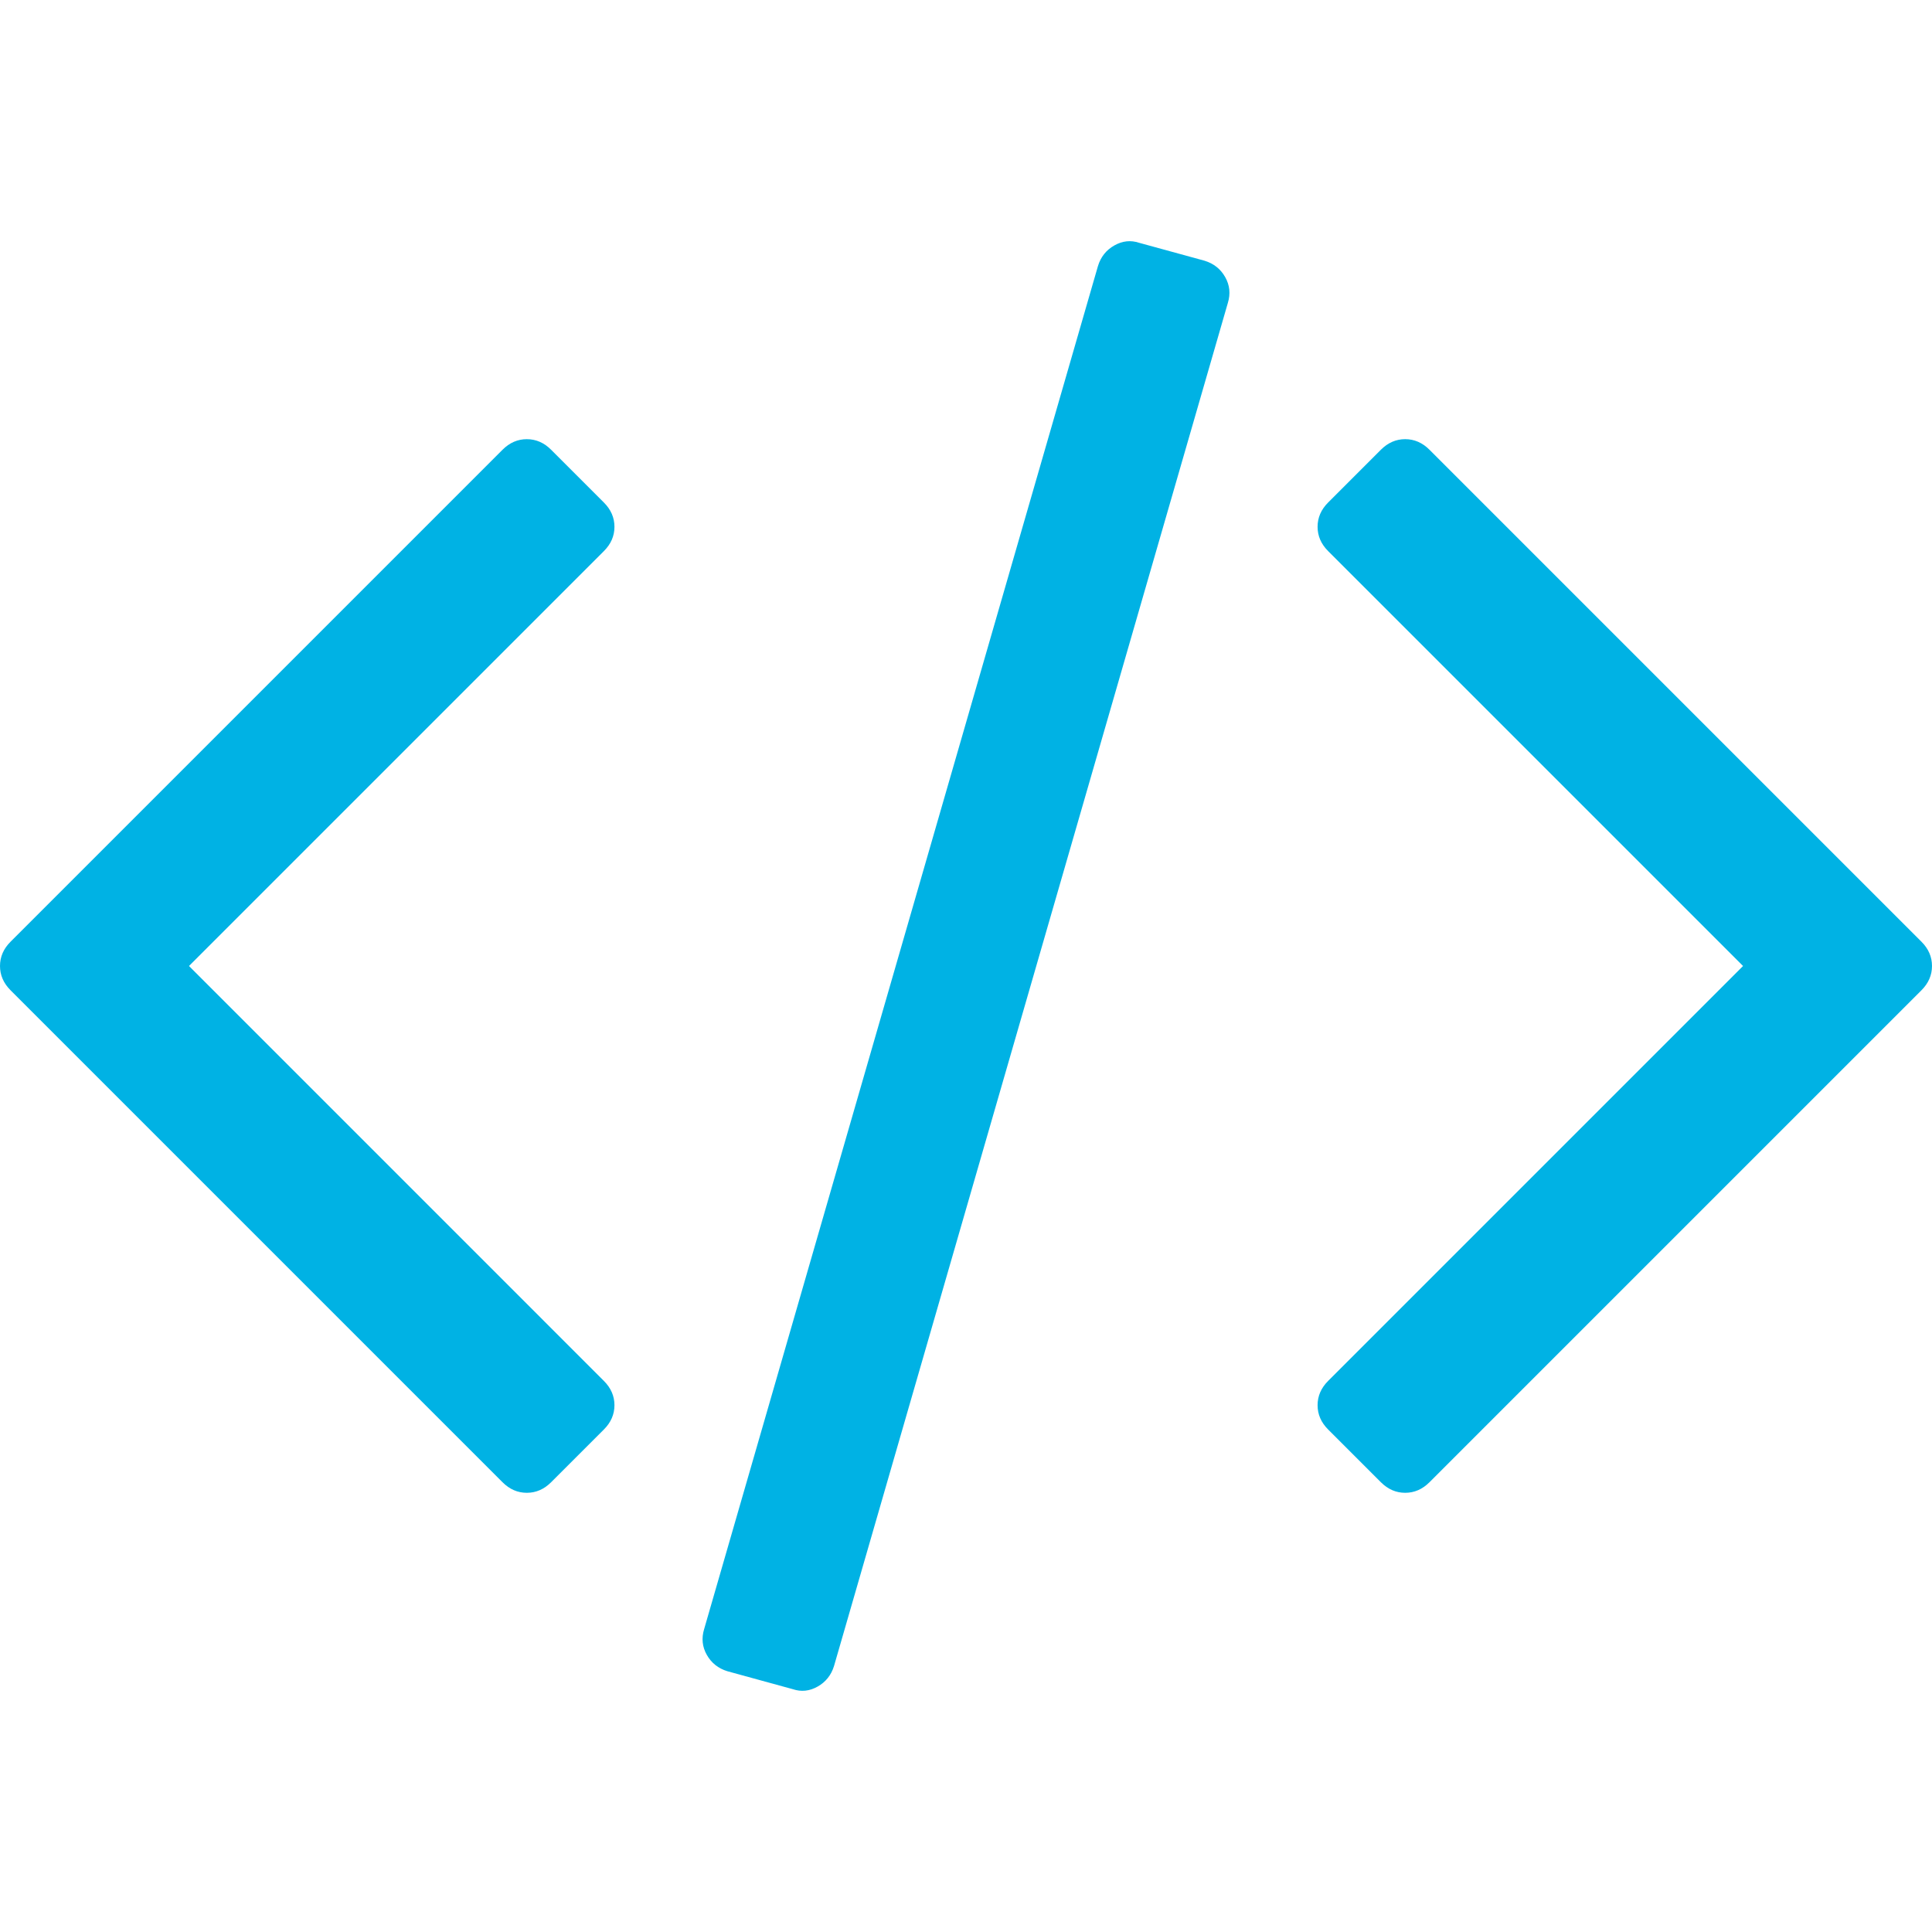
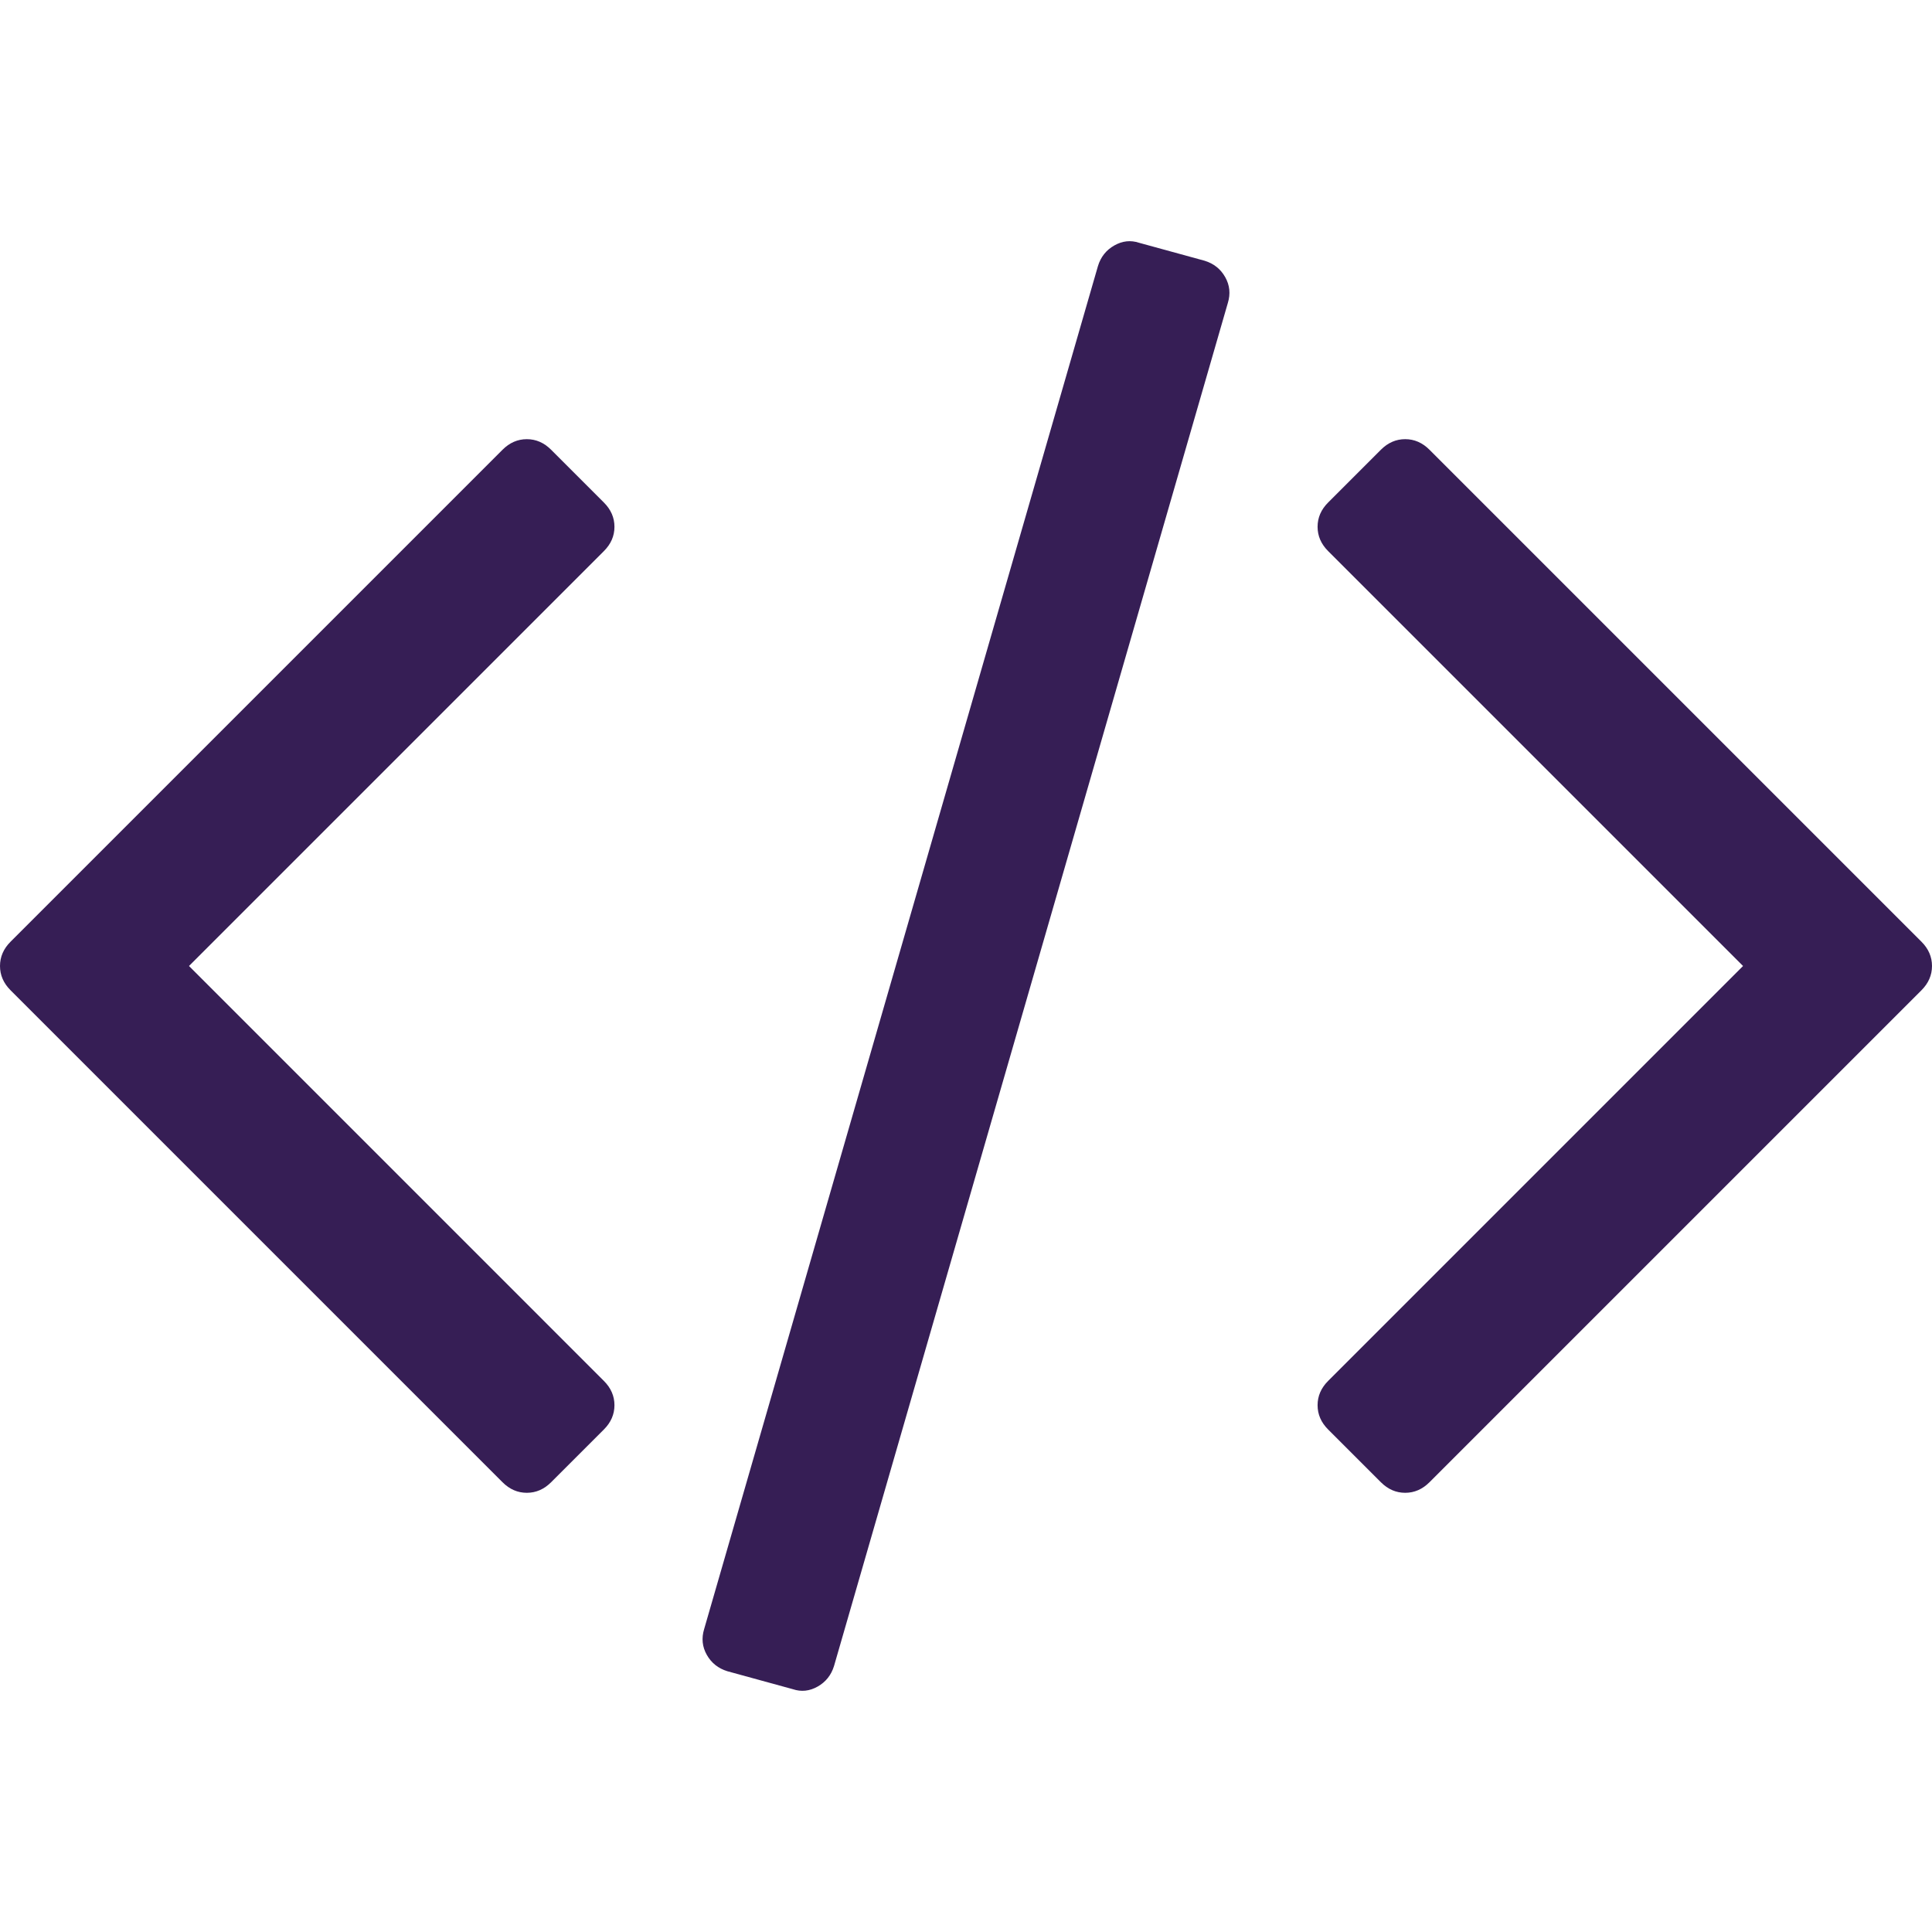
<svg xmlns="http://www.w3.org/2000/svg" version="1.1" id="Capa_1" x="0px" y="0px" width="512px" height="512px" viewBox="0 0 522.468 522.469" style="enable-background:new 0 0 522.468 522.469;" xml:space="preserve">
  <g>
    <g>
-       <path d="M325.762,70.513l-17.706-4.854c-2.279-0.76-4.524-0.521-6.707,0.715c-2.19,1.237-3.669,3.094-4.429,5.568L190.426,440.53    c-0.76,2.475-0.522,4.809,0.715,6.995c1.237,2.19,3.09,3.665,5.568,4.425l17.701,4.856c2.284,0.766,4.521,0.526,6.71-0.712    c2.19-1.243,3.666-3.094,4.425-5.564L332.042,81.936c0.759-2.474,0.523-4.808-0.716-6.999    C330.088,72.747,328.237,71.272,325.762,70.513z" fill="#00b2e4" />
-       <path d="M166.167,142.465c0-2.474-0.953-4.665-2.856-6.567l-14.277-14.276c-1.903-1.903-4.093-2.857-6.567-2.857    s-4.665,0.955-6.567,2.857L2.856,254.666C0.95,256.569,0,258.759,0,261.233c0,2.474,0.953,4.664,2.856,6.566l133.043,133.044    c1.902,1.906,4.089,2.854,6.567,2.854s4.665-0.951,6.567-2.854l14.277-14.268c1.903-1.902,2.856-4.093,2.856-6.57    c0-2.471-0.953-4.661-2.856-6.563L51.107,261.233l112.204-112.201C165.217,147.13,166.167,144.939,166.167,142.465z" fill="#00b2e4" />
-       <path d="M519.614,254.663L386.567,121.619c-1.902-1.902-4.093-2.857-6.563-2.857c-2.478,0-4.661,0.955-6.57,2.857l-14.271,14.275    c-1.902,1.903-2.851,4.09-2.851,6.567s0.948,4.665,2.851,6.567l112.206,112.204L359.163,373.442    c-1.902,1.902-2.851,4.093-2.851,6.563c0,2.478,0.948,4.668,2.851,6.57l14.271,14.268c1.909,1.906,4.093,2.854,6.57,2.854    c2.471,0,4.661-0.951,6.563-2.854L519.614,267.8c1.903-1.902,2.854-4.096,2.854-6.57    C522.468,258.755,521.517,256.565,519.614,254.663z" fill="#00b2e4" />
+       <path d="M325.762,70.513l-17.706-4.854c-2.279-0.76-4.524-0.521-6.707,0.715c-2.19,1.237-3.669,3.094-4.429,5.568L190.426,440.53    c-0.76,2.475-0.522,4.809,0.715,6.995c1.237,2.19,3.09,3.665,5.568,4.425l17.701,4.856c2.284,0.766,4.521,0.526,6.71-0.712    c2.19-1.243,3.666-3.094,4.425-5.564L332.042,81.936c0.759-2.474,0.523-4.808-0.716-6.999    C330.088,72.747,328.237,71.272,325.762,70.513z" fill="#361e55" />
+       <path d="M166.167,142.465c0-2.474-0.953-4.665-2.856-6.567l-14.277-14.276c-1.903-1.903-4.093-2.857-6.567-2.857    s-4.665,0.955-6.567,2.857L2.856,254.666C0.95,256.569,0,258.759,0,261.233c0,2.474,0.953,4.664,2.856,6.566l133.043,133.044    c1.902,1.906,4.089,2.854,6.567,2.854s4.665-0.951,6.567-2.854l14.277-14.268c1.903-1.902,2.856-4.093,2.856-6.57    c0-2.471-0.953-4.661-2.856-6.563L51.107,261.233l112.204-112.201C165.217,147.13,166.167,144.939,166.167,142.465z" fill="#361e55" />
+       <path d="M519.614,254.663L386.567,121.619c-1.902-1.902-4.093-2.857-6.563-2.857c-2.478,0-4.661,0.955-6.57,2.857l-14.271,14.275    c-1.902,1.903-2.851,4.09-2.851,6.567s0.948,4.665,2.851,6.567l112.206,112.204L359.163,373.442    c-1.902,1.902-2.851,4.093-2.851,6.563c0,2.478,0.948,4.668,2.851,6.57l14.271,14.268c1.909,1.906,4.093,2.854,6.57,2.854    c2.471,0,4.661-0.951,6.563-2.854L519.614,267.8c1.903-1.902,2.854-4.096,2.854-6.57    C522.468,258.755,521.517,256.565,519.614,254.663z" fill="#361e55" />
    </g>
  </g>
  <g>
</g>
  <g>
</g>
  <g>
</g>
  <g>
</g>
  <g>
</g>
  <g>
</g>
  <g>
</g>
  <g>
</g>
  <g>
</g>
  <g>
</g>
  <g>
</g>
  <g>
</g>
  <g>
</g>
  <g>
</g>
  <g>
</g>
</svg>
